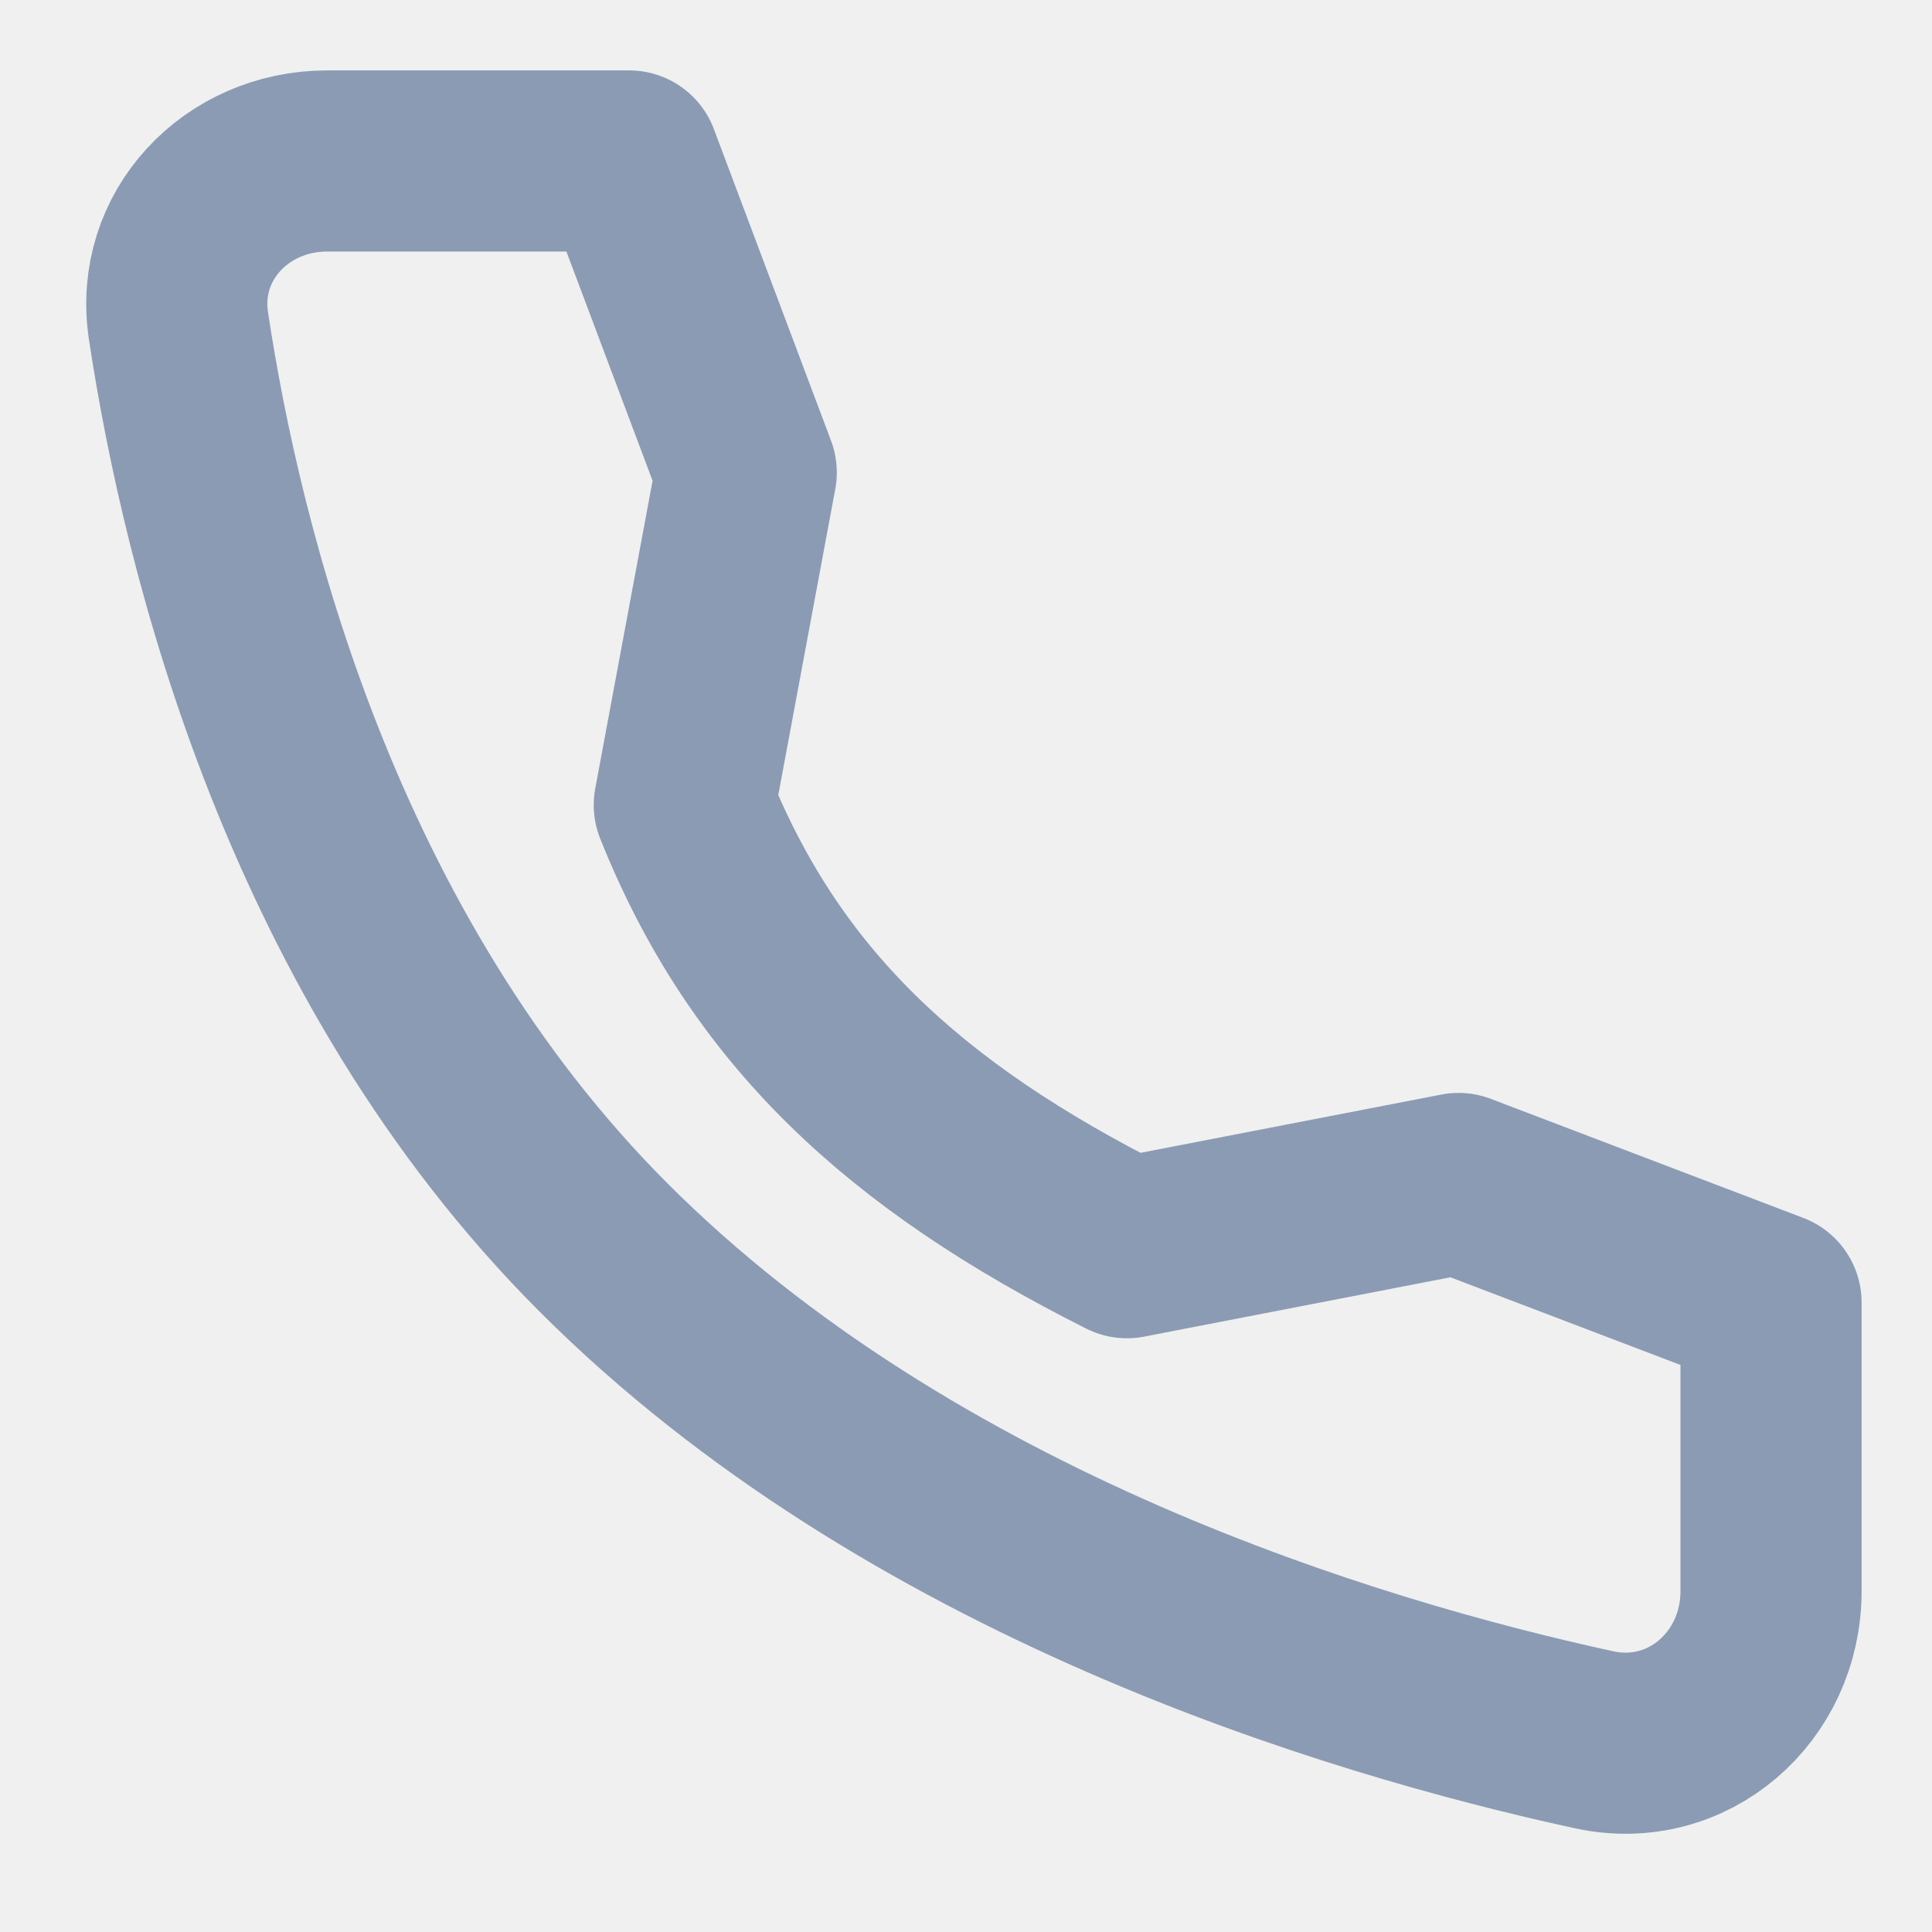
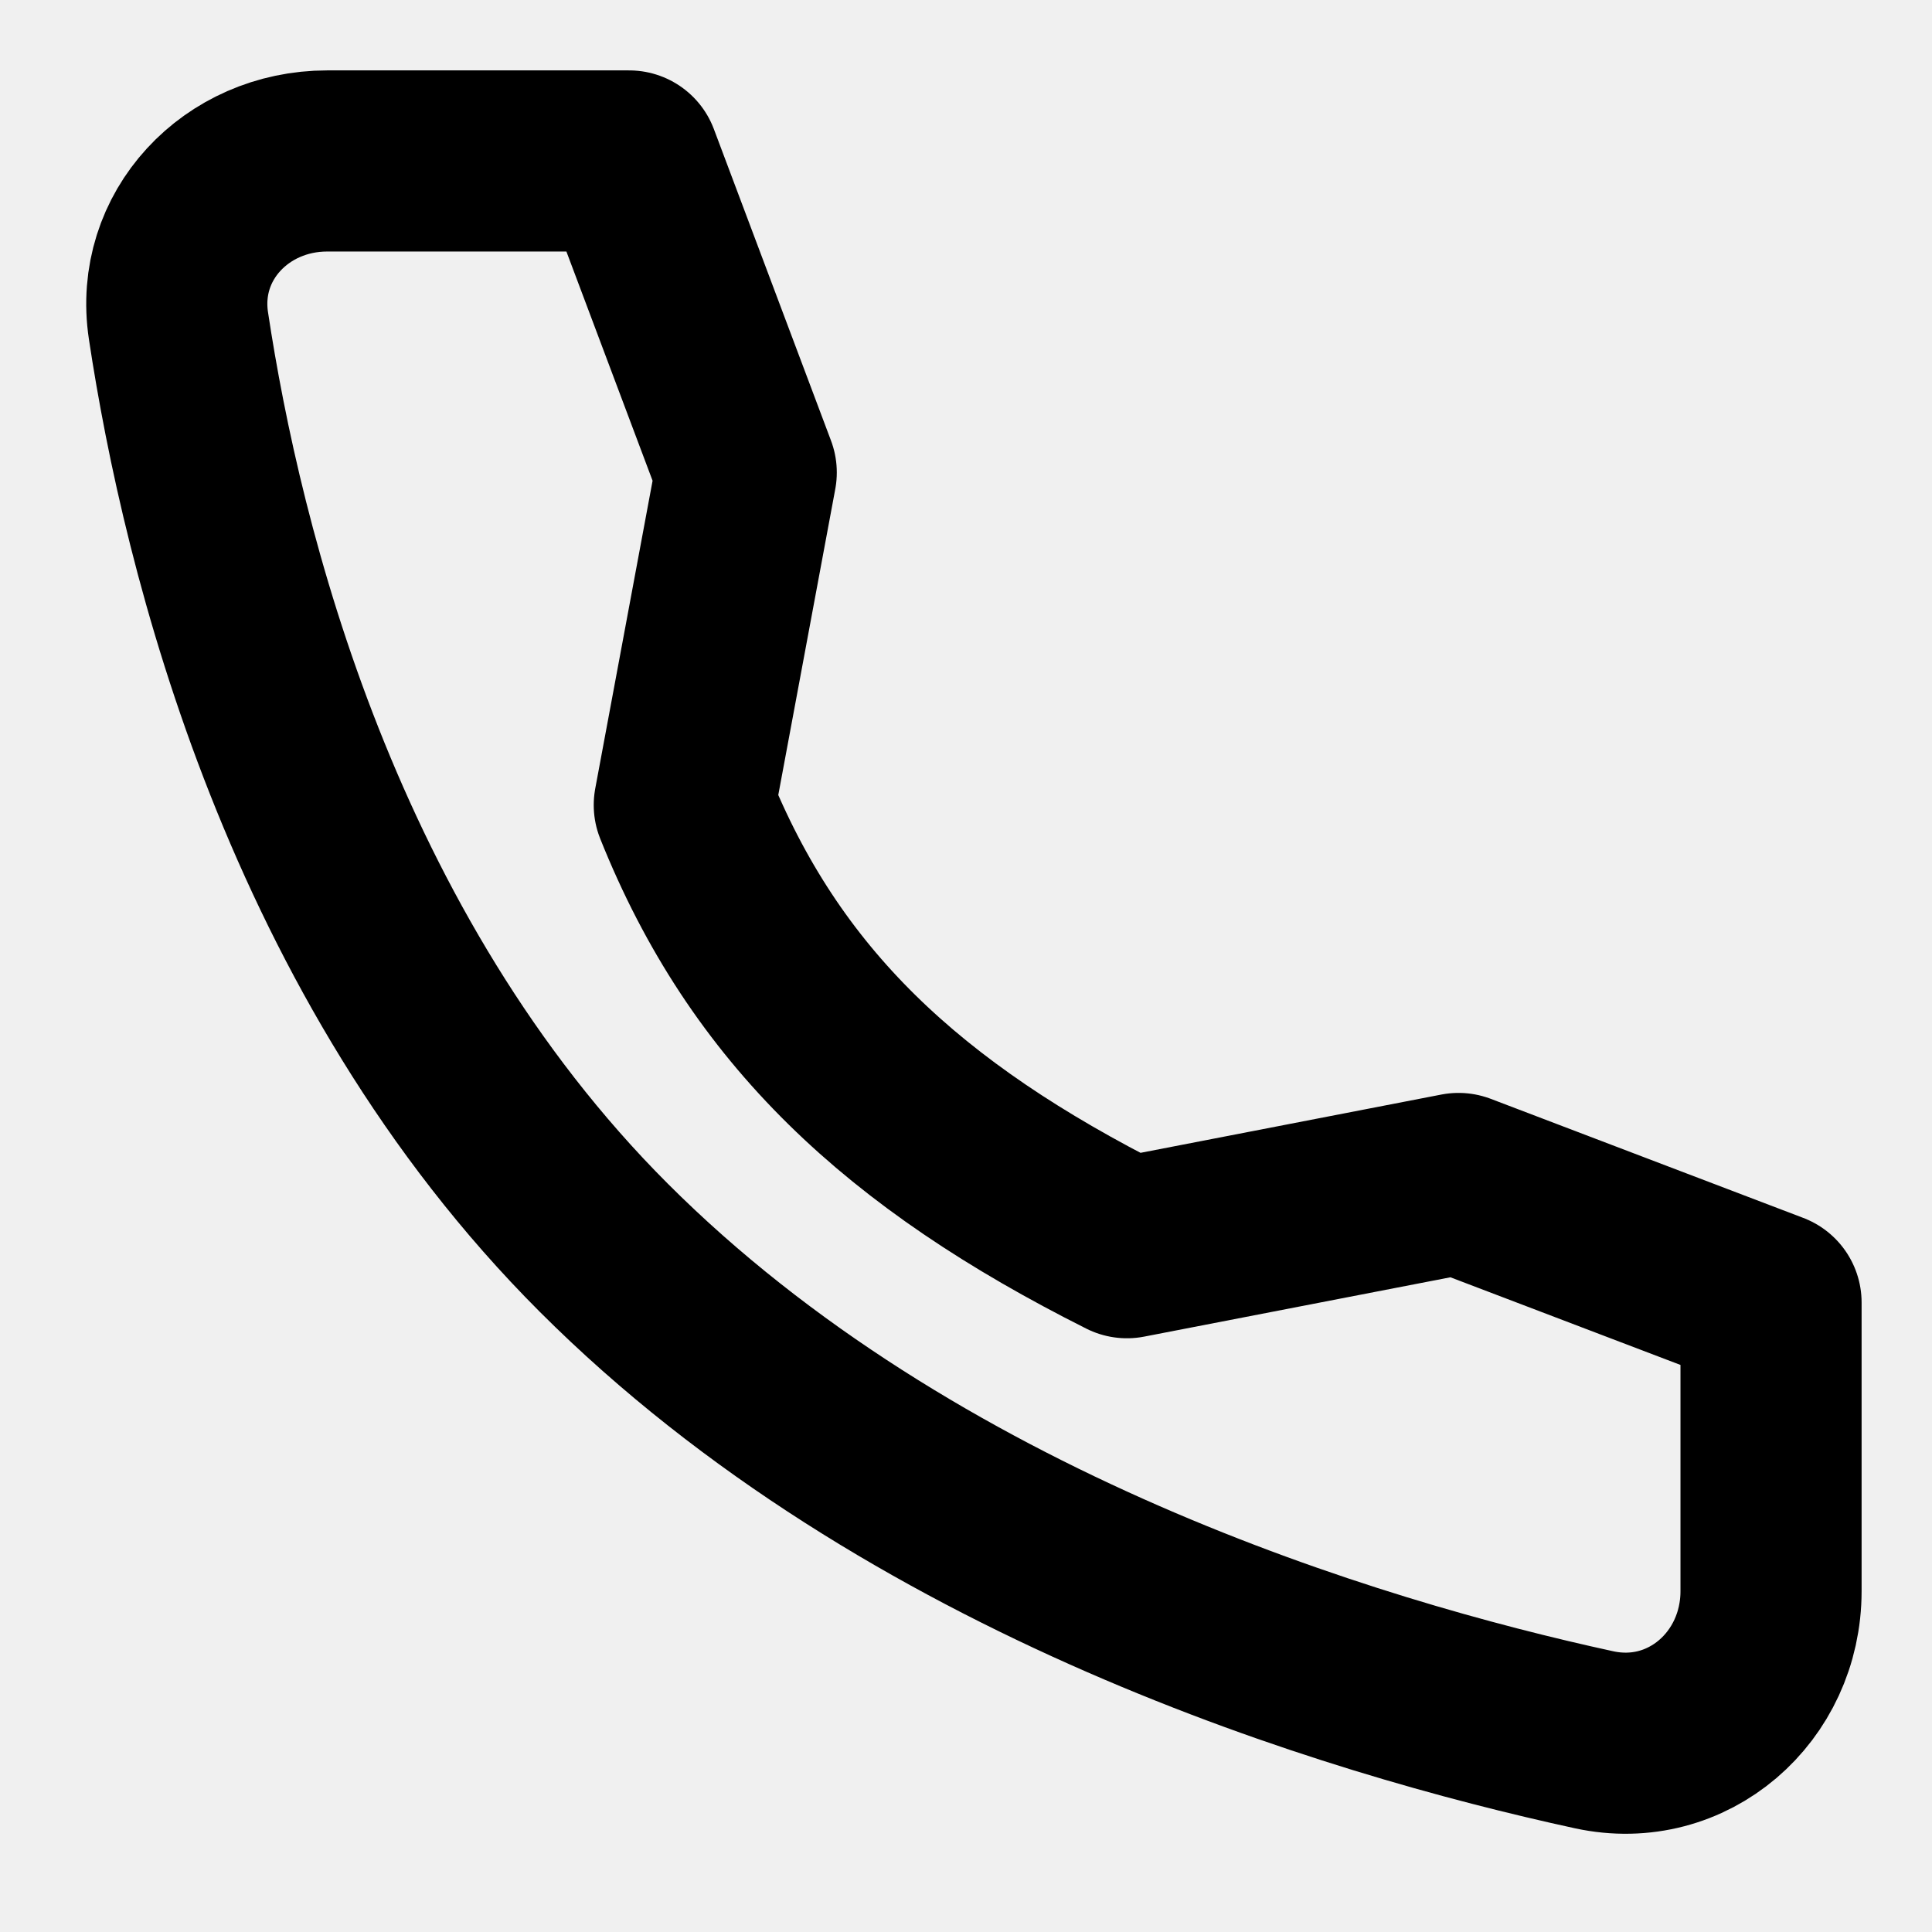
<svg xmlns="http://www.w3.org/2000/svg" width="16" height="16" viewBox="0 0 16 16" fill="none">
  <g clip-path="url(#clip0_9_97)">
-     <path d="M12.079 9.801L9.333 10.333C7.479 9.402 6.333 8.333 5.667 6.667L6.18 3.913L5.21 1.333H2.709C1.957 1.333 1.365 1.954 1.478 2.698C1.758 4.553 2.584 7.918 5 10.333C7.537 12.87 11.191 13.971 13.201 14.408C13.978 14.577 14.667 13.972 14.667 13.177V10.787L12.079 9.801Z" stroke="#8B9BB4" stroke-width="1.5" stroke-linecap="round" stroke-linejoin="round" />
+     <path d="M12.079 9.801L9.333 10.333C7.479 9.402 6.333 8.333 5.667 6.667L6.18 3.913L5.21 1.333H2.709C1.957 1.333 1.365 1.954 1.478 2.698C1.758 4.553 2.584 7.918 5 10.333C7.537 12.87 11.191 13.971 13.201 14.408C13.978 14.577 14.667 13.972 14.667 13.177V10.787L12.079 9.801Z" stroke="currentColor" stroke-width="1.5" stroke-linecap="round" stroke-linejoin="round" />
  </g>
  <defs>
    <clipPath id="clip0_9_97">
-       <rect width="16" height="16" fill="white" />
+       <rect width="16" height="16" fill="currentColor" />
    </clipPath>
  </defs>
</svg>
